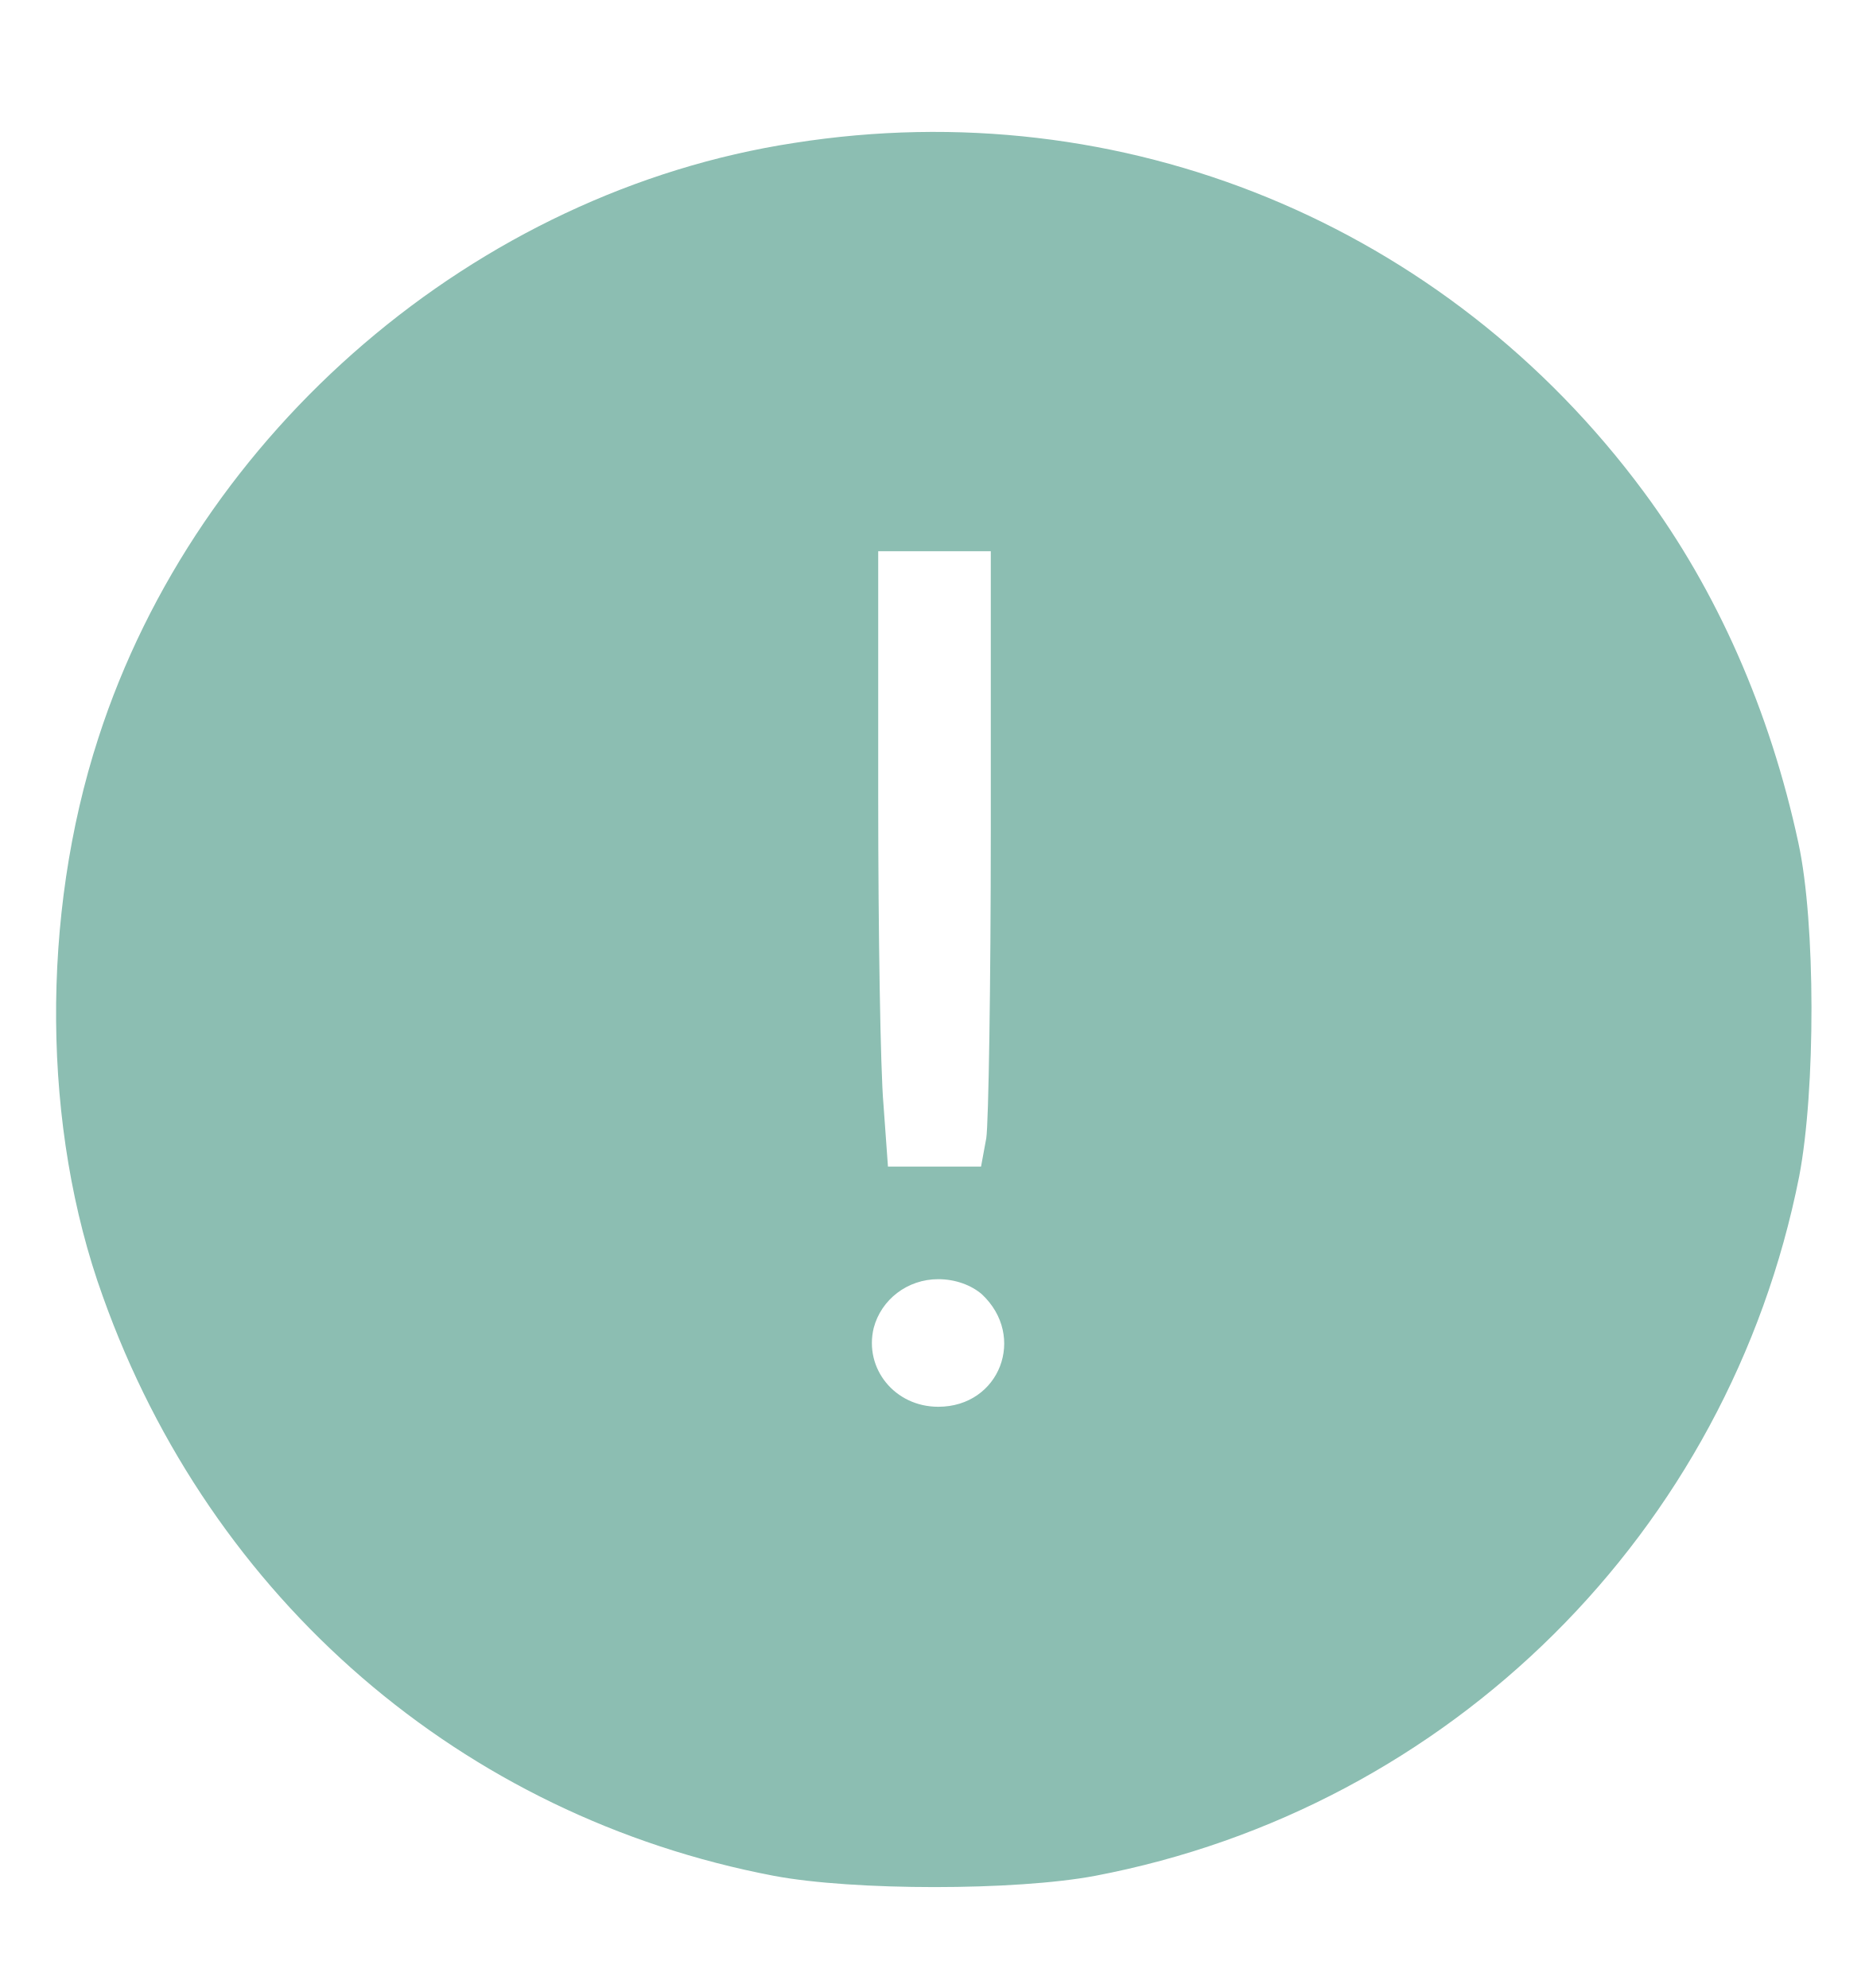
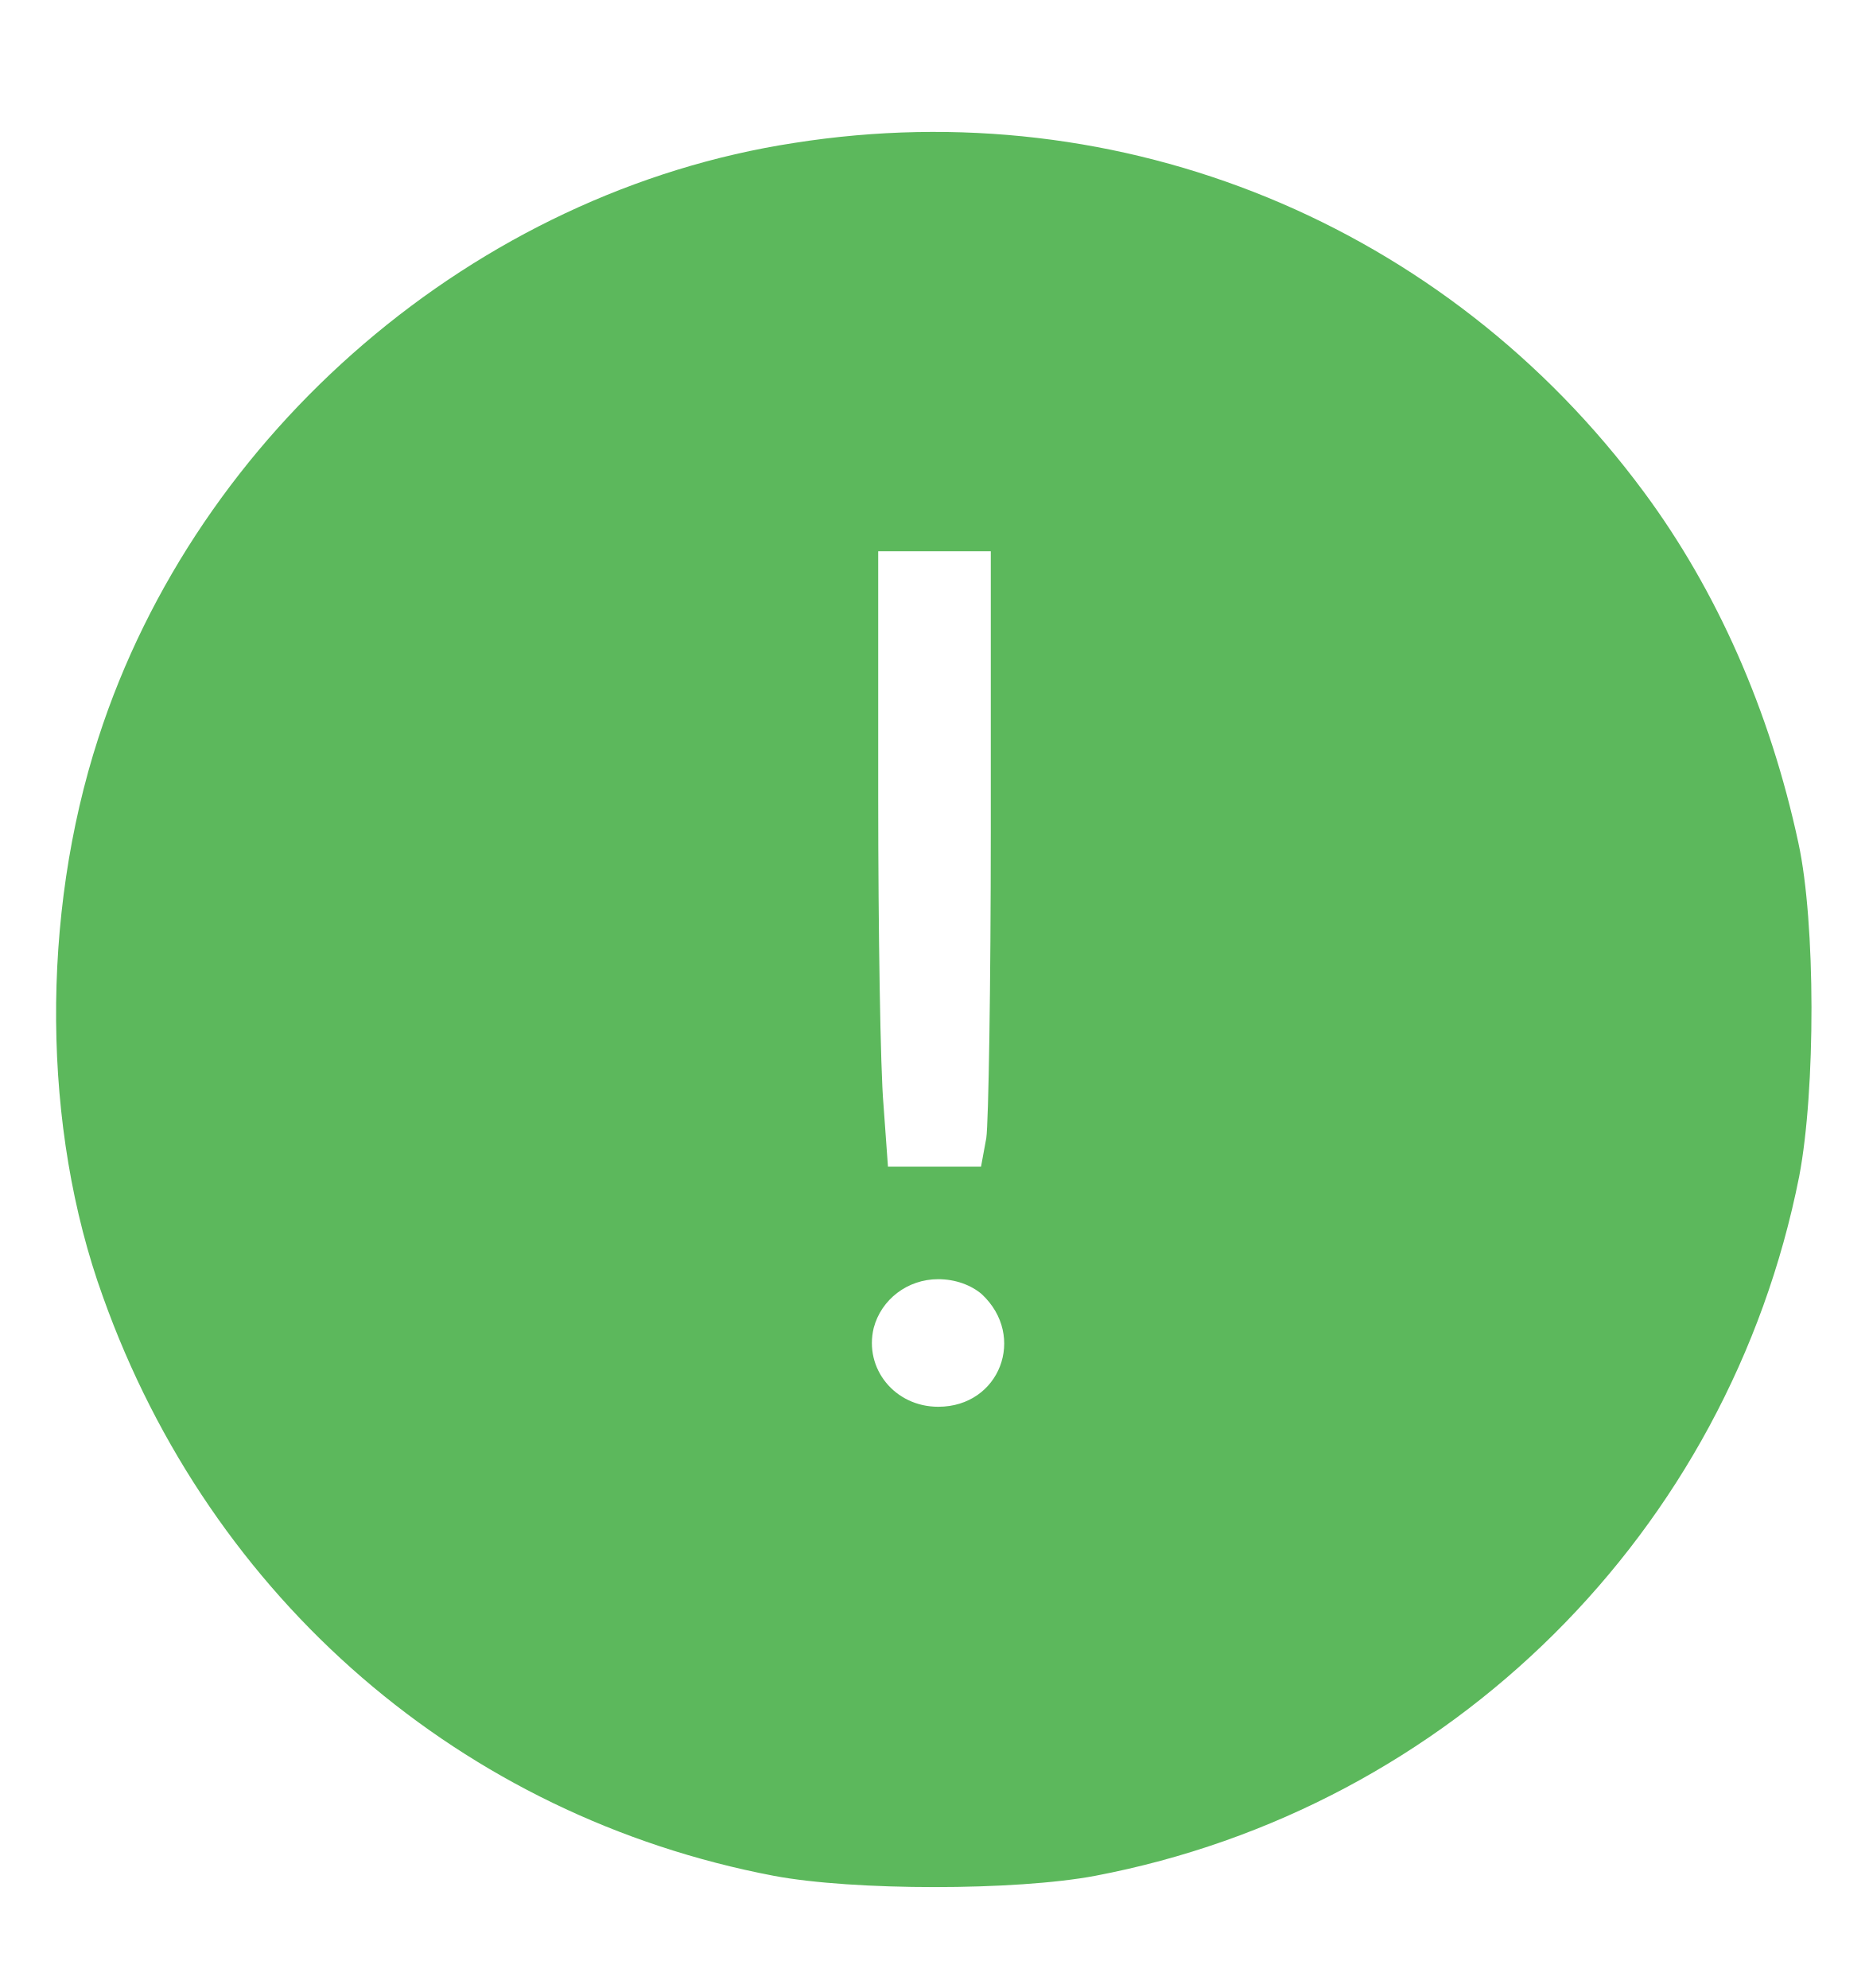
<svg xmlns="http://www.w3.org/2000/svg" version="1.0" width="47" height="50" viewBox="0 0 249 260" preserveAspectRatio="xMidYMid meet">
-   <g transform="translate(0,260) scale(0.1,-0.1)" fill="#8cbeb2" stroke="none">
+   <g transform="translate(0,260) scale(0.1,-0.1)" fill="#5cb85c" stroke="none">
    <path d="M1058 2434 c-424 -65 -795 -384 -927 -793 -77 -237 -75 -520 6 -744 144 -404 479 -693 894 -772 106 -20 322 -20 428 0 473 90 844 458 938 932 22 115 22 338 -1 444 -38 177 -109 337 -206 468 -264 357 -695 534 -1132 465z m262 -916 c0 -205 -3 -390 -6 -410 l-7 -38 -62 0 -62 0 -6 83 c-4 45 -7 229 -7 410 l0 327 75 0 75 0 0 -372z m-12 -618 c60 -56 24 -150 -58 -150 -58 0 -99 51 -86 105 10 38 45 65 86 65 23 0 44 -8 58 -20z" />
  </g>
</svg>
